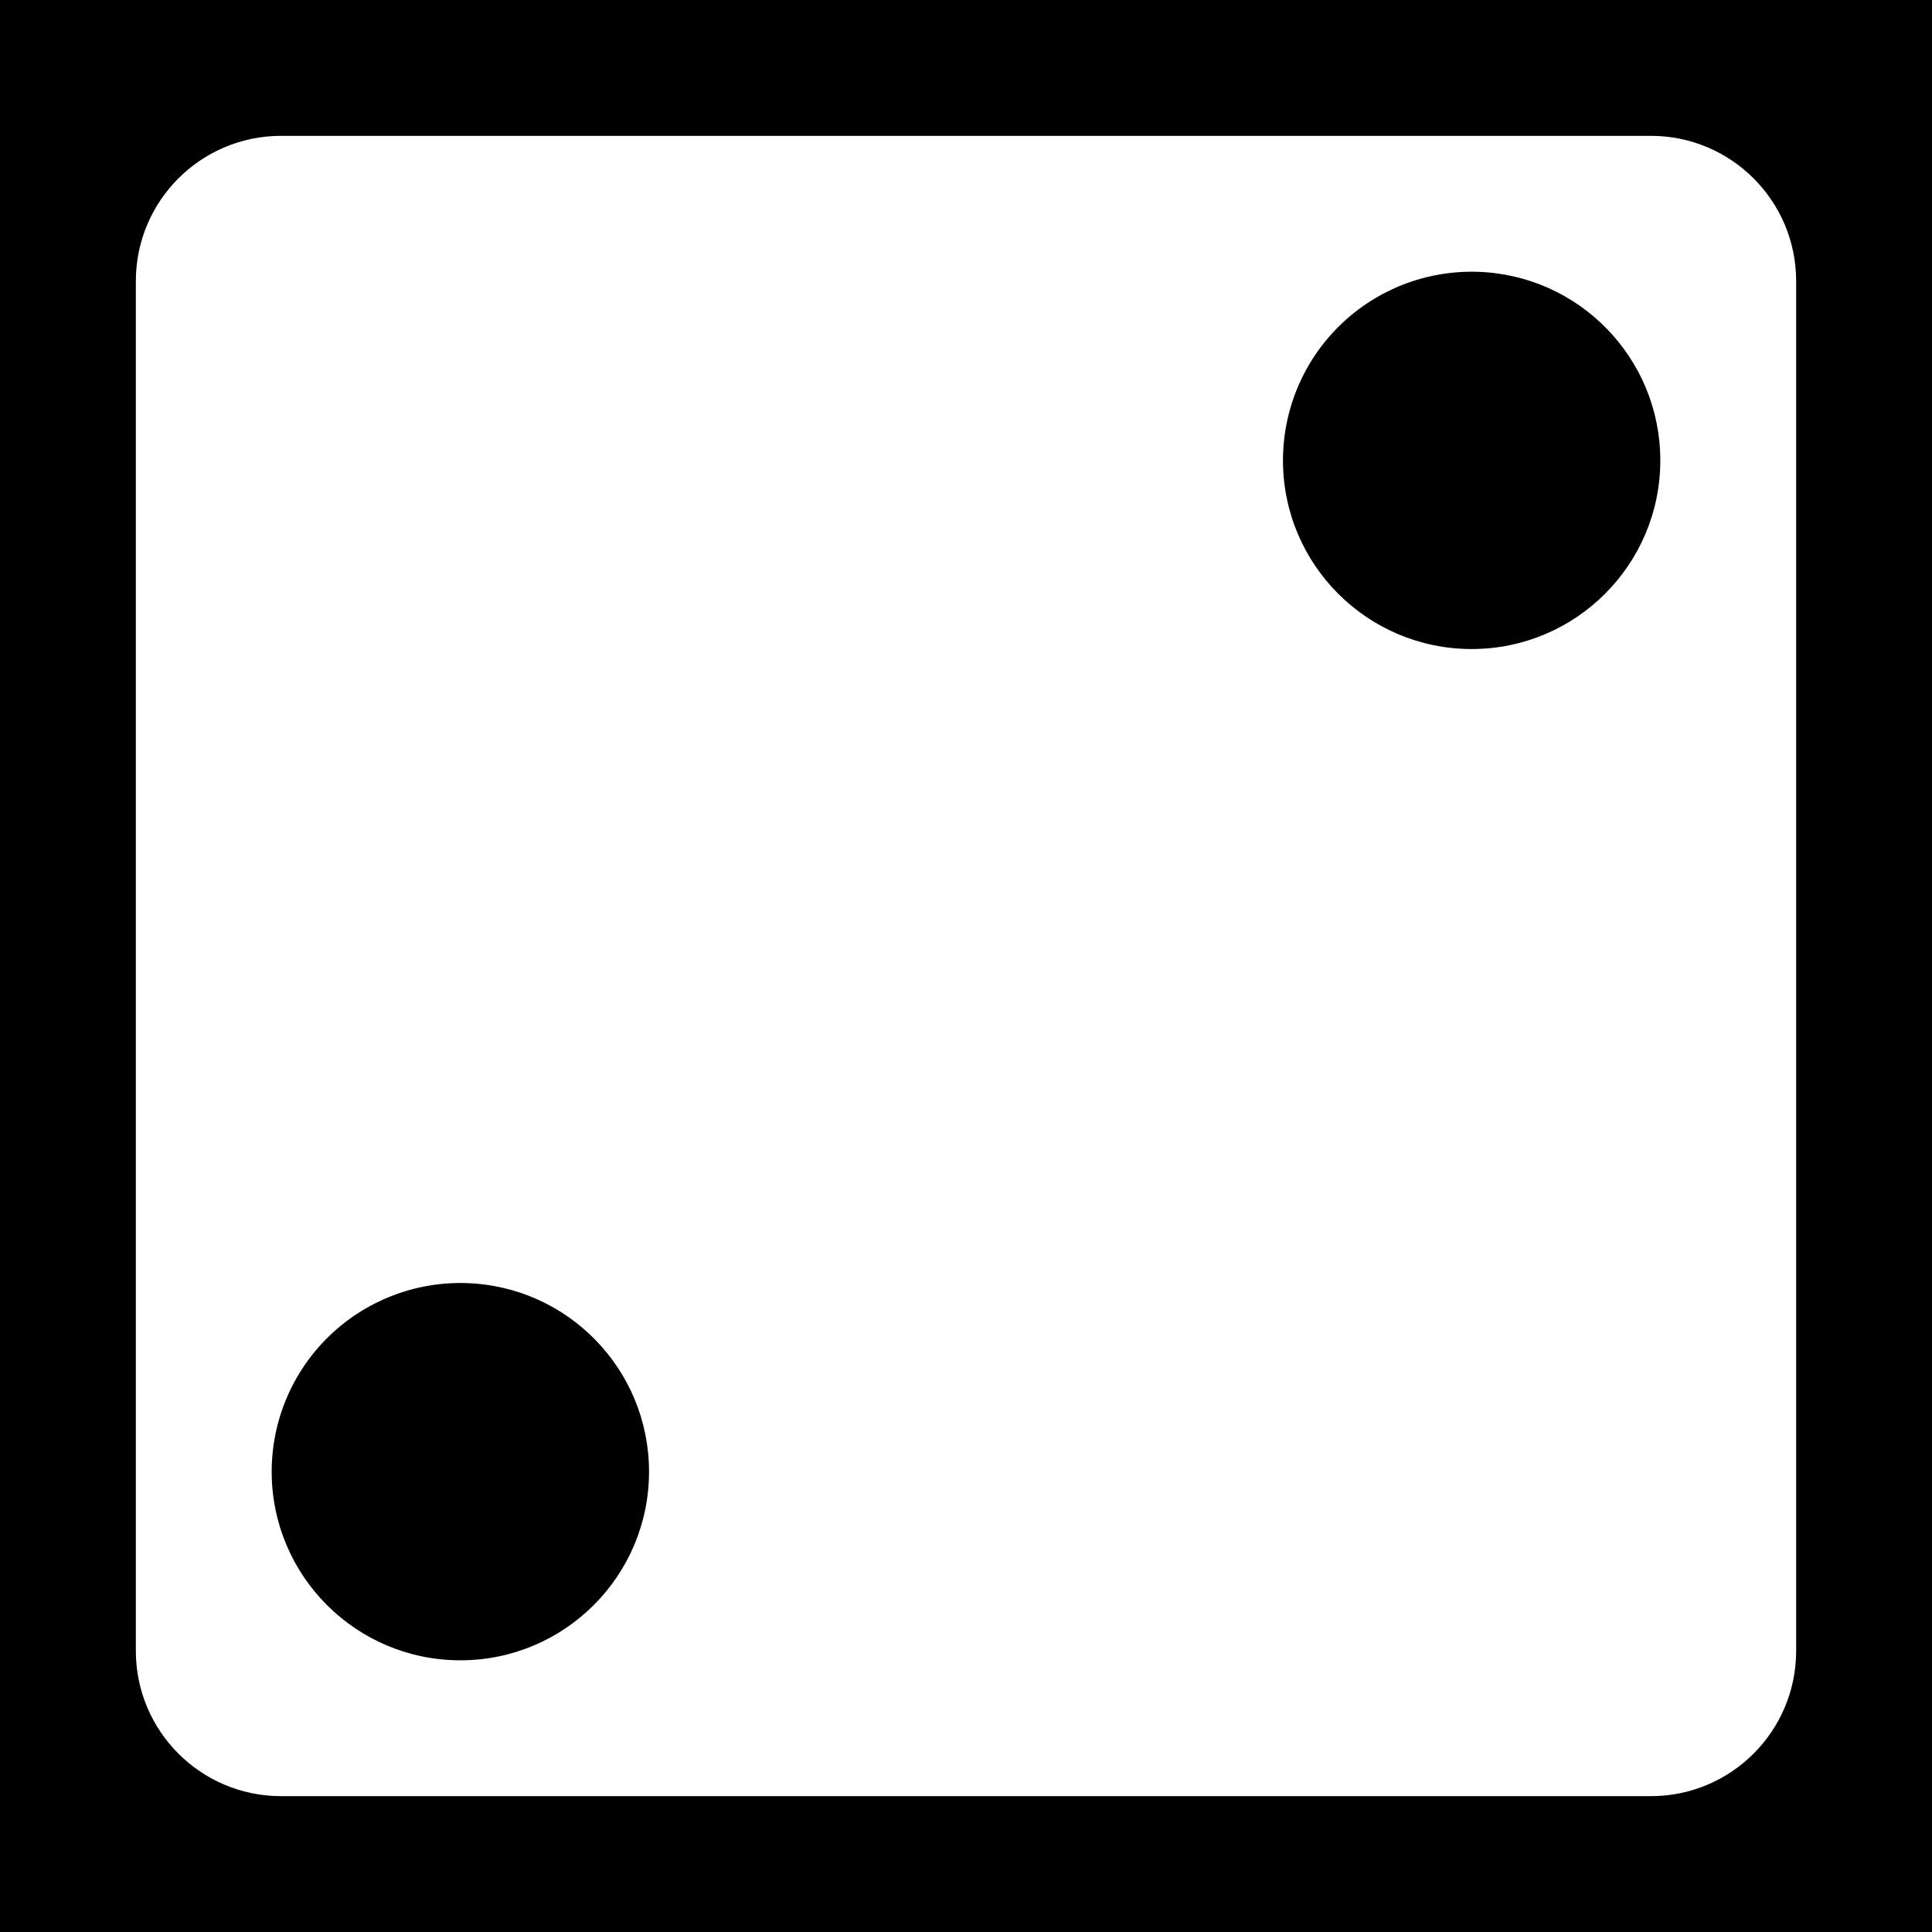
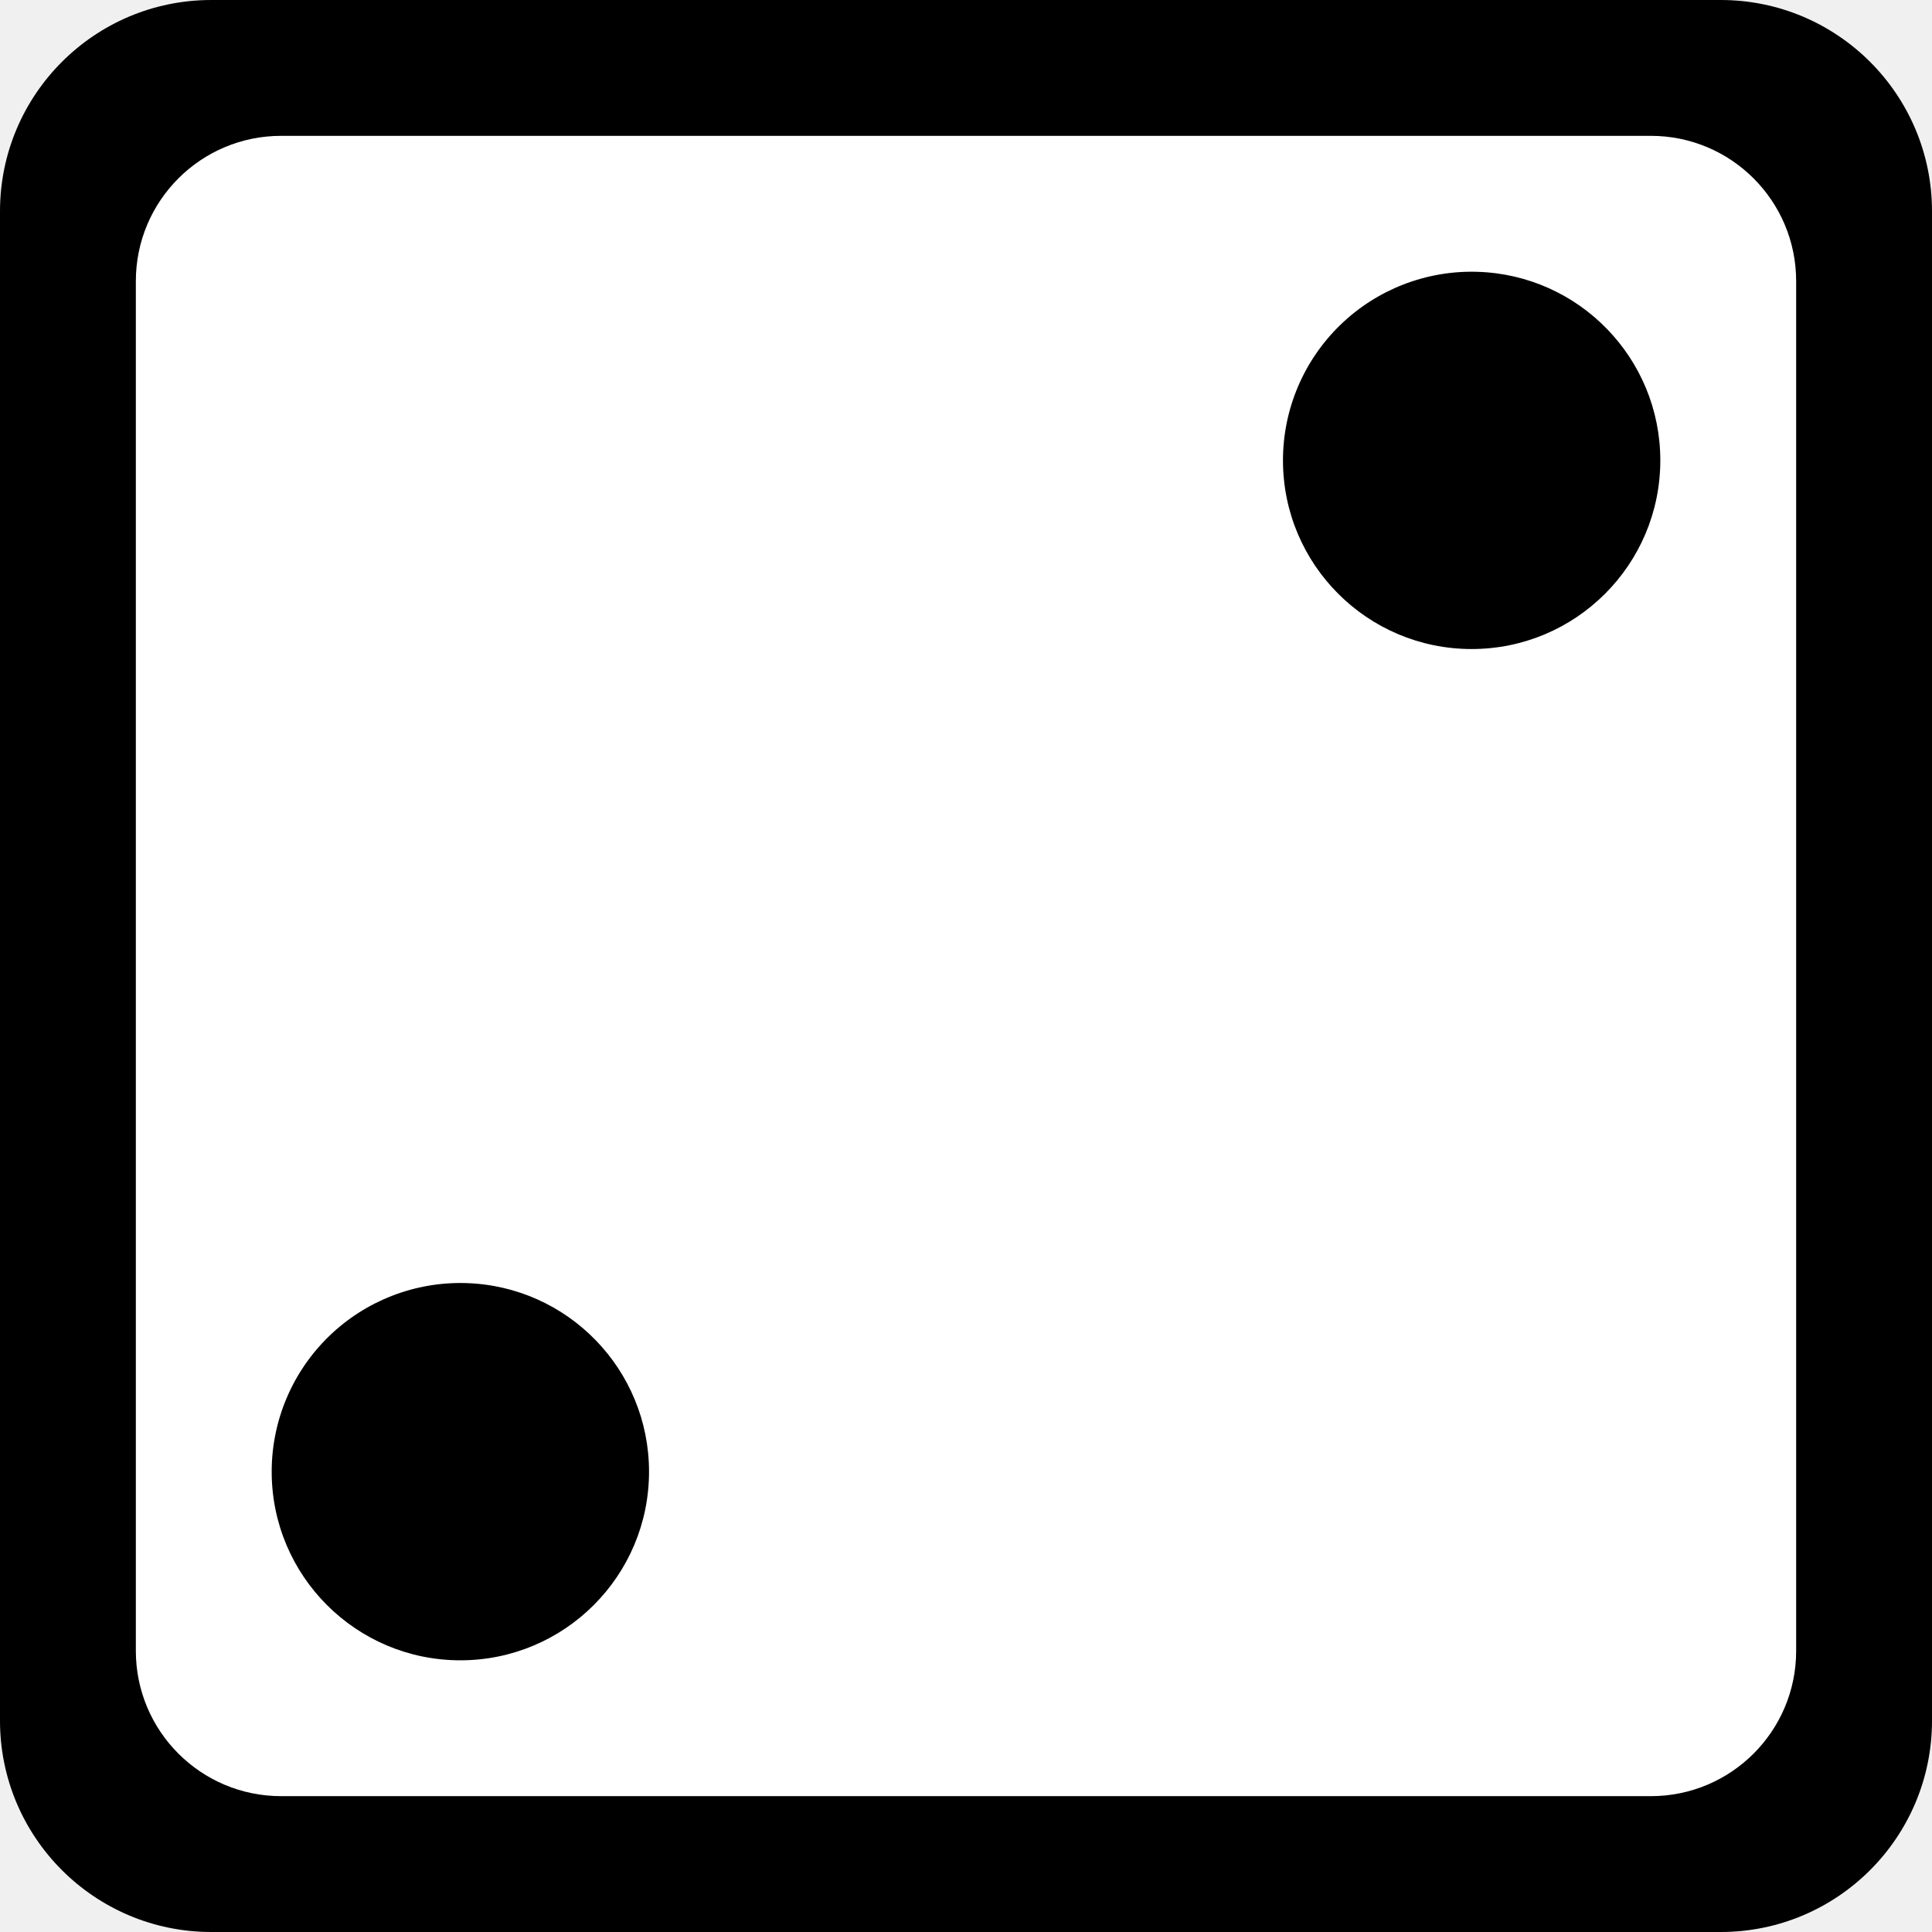
<svg xmlns="http://www.w3.org/2000/svg" viewBox="0 0 512 512" style="height: 512px; width: 512px;">
-   <path d="M0 0h512v512H0z" fill="#000" fill-opacity="1" />
-   <g class="" transform="translate(0,0)" style="">
+   <rect x="0" y="0" width="512" height="512" rx="56" ry="56" fill="#000" fill-opacity="1" />
+   <g transform="translate(0,0)">
    <path d="M74.5 36A38.5 38.5 0 0 0 36 74.5v363A38.5 38.5 0 0 0 74.5 476h363a38.5 38.5 0 0 0 38.5-38.5v-363A38.5 38.5 0 0 0 437.5 36h-363zm316.97 36.03A50 50 0 0 1 440 122a50 50 0 0 1-100 0 50 50 0 0 1 51.47-49.97zm-268 268A50 50 0 0 1 172 390a50 50 0 0 1-100 0 50 50 0 0 1 51.47-49.97z" fill="#fff" fill-opacity="1" />
  </g>
</svg>
